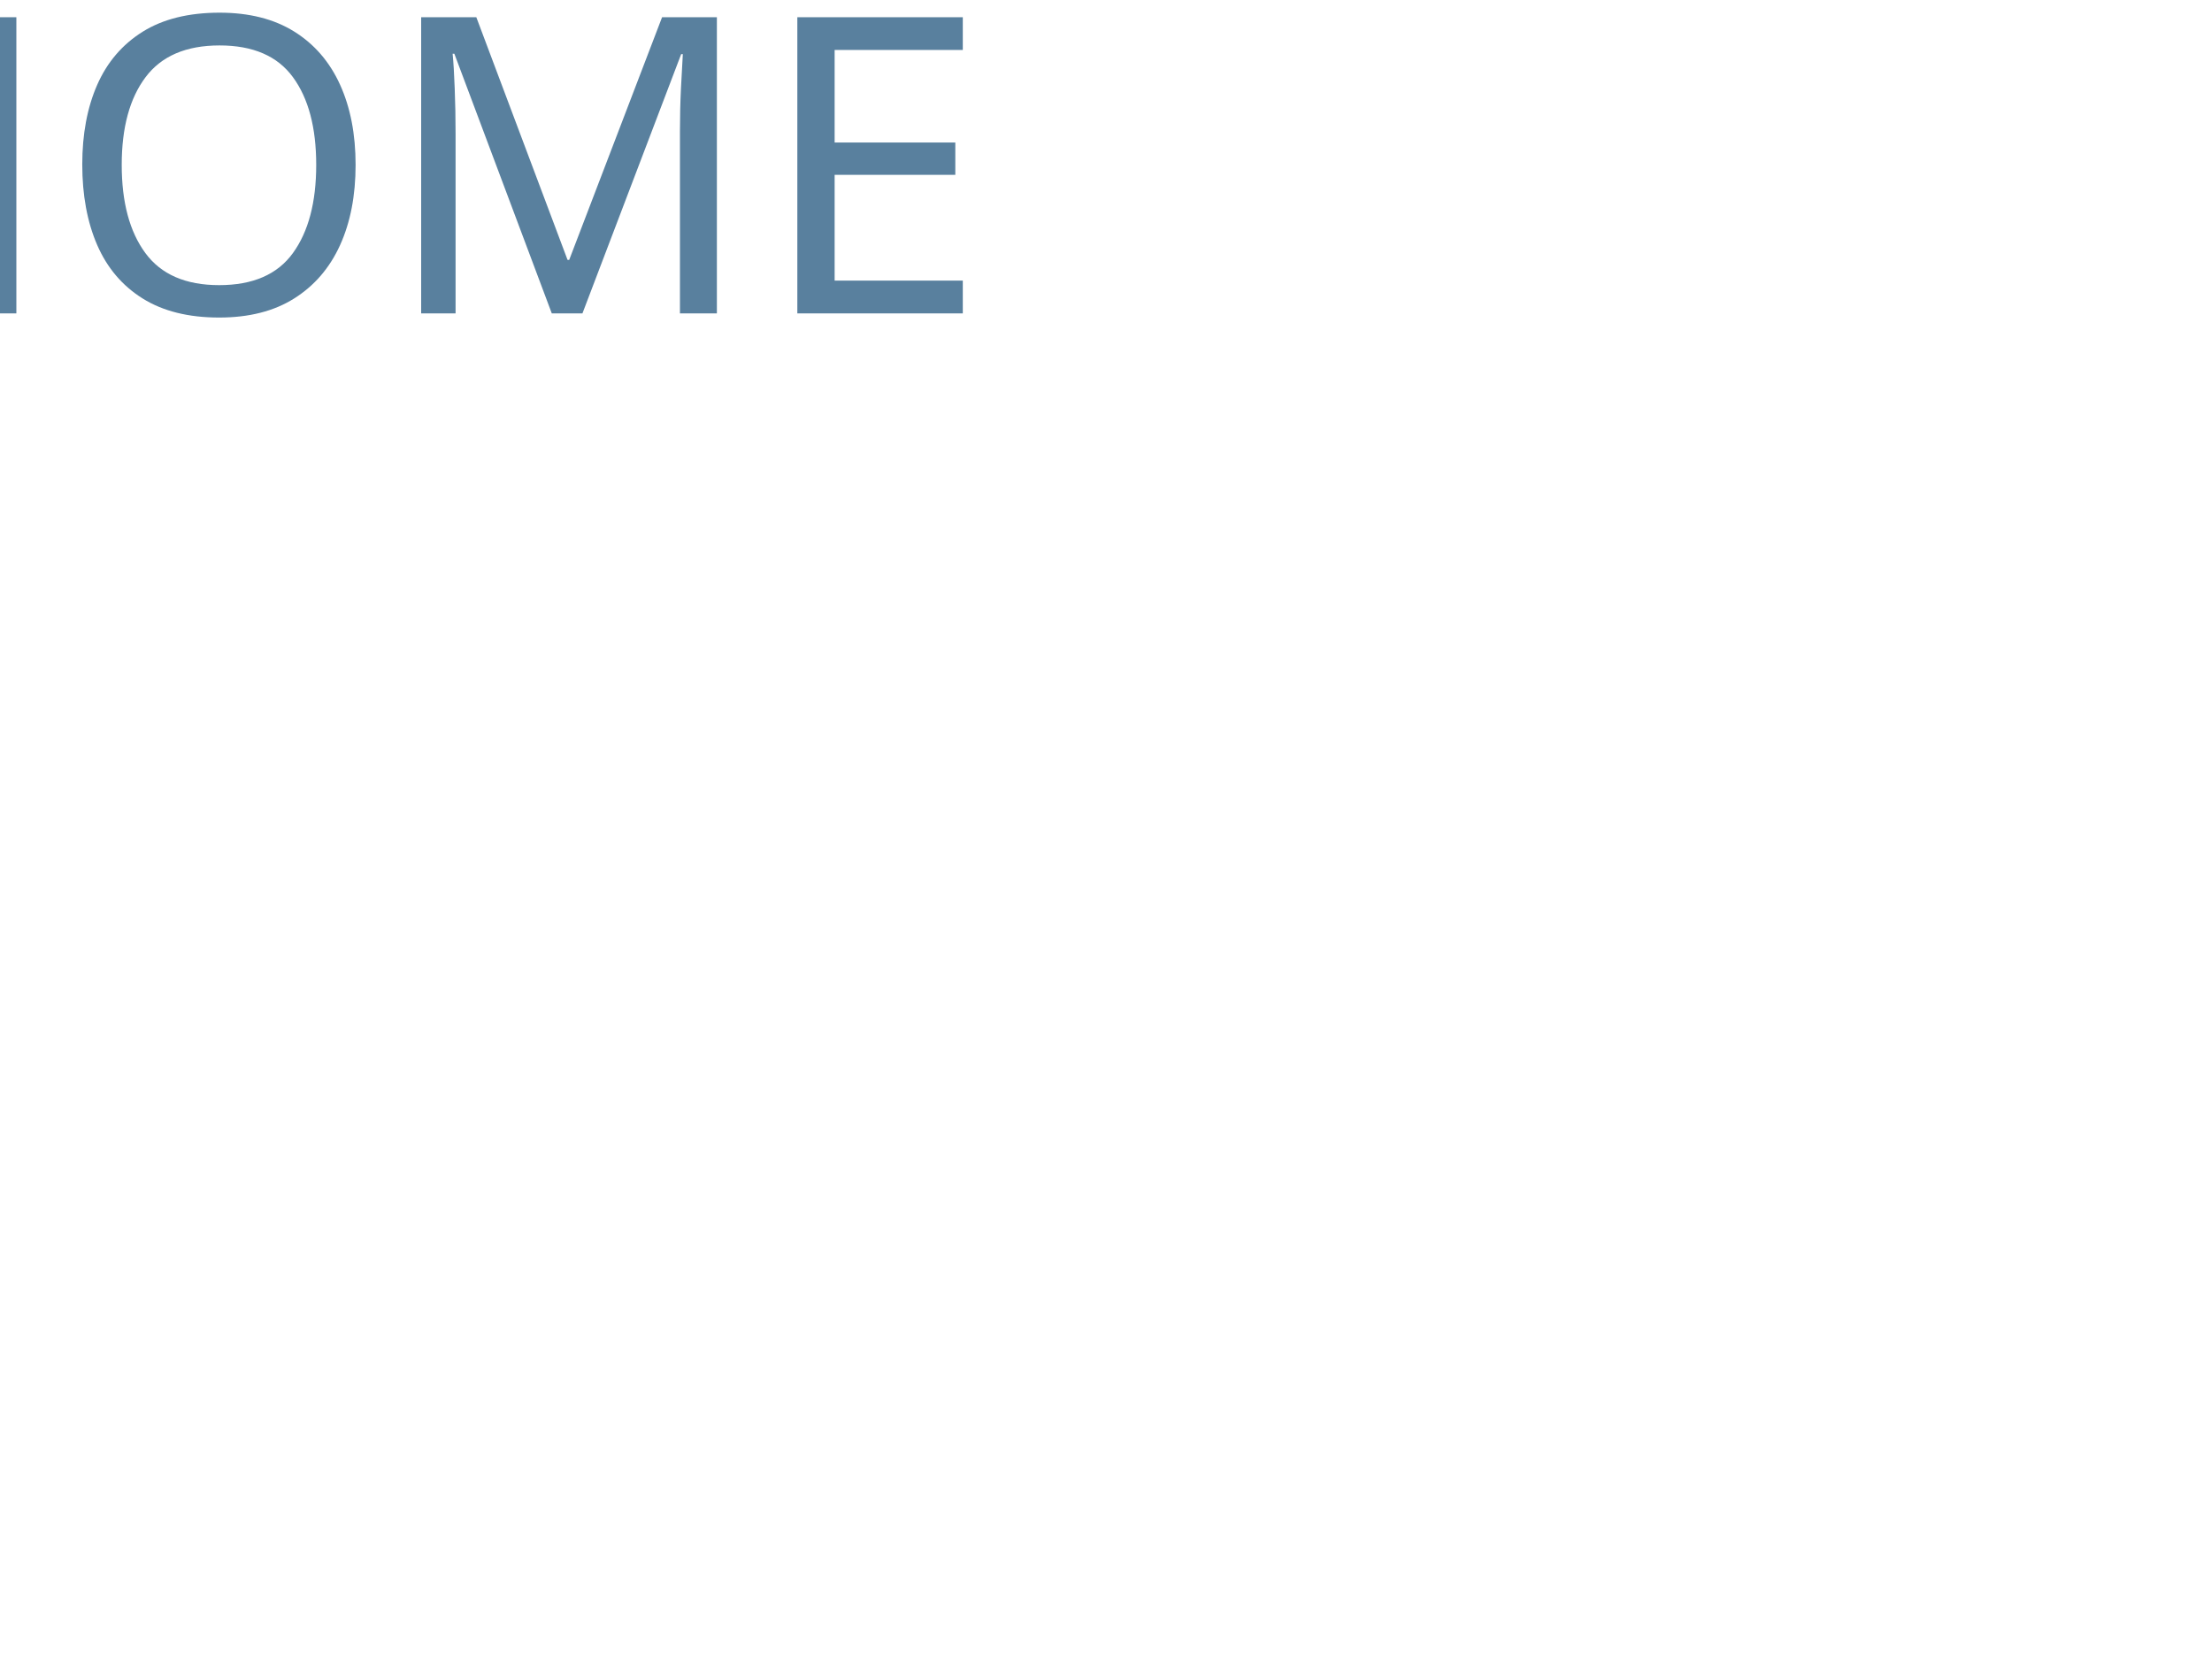
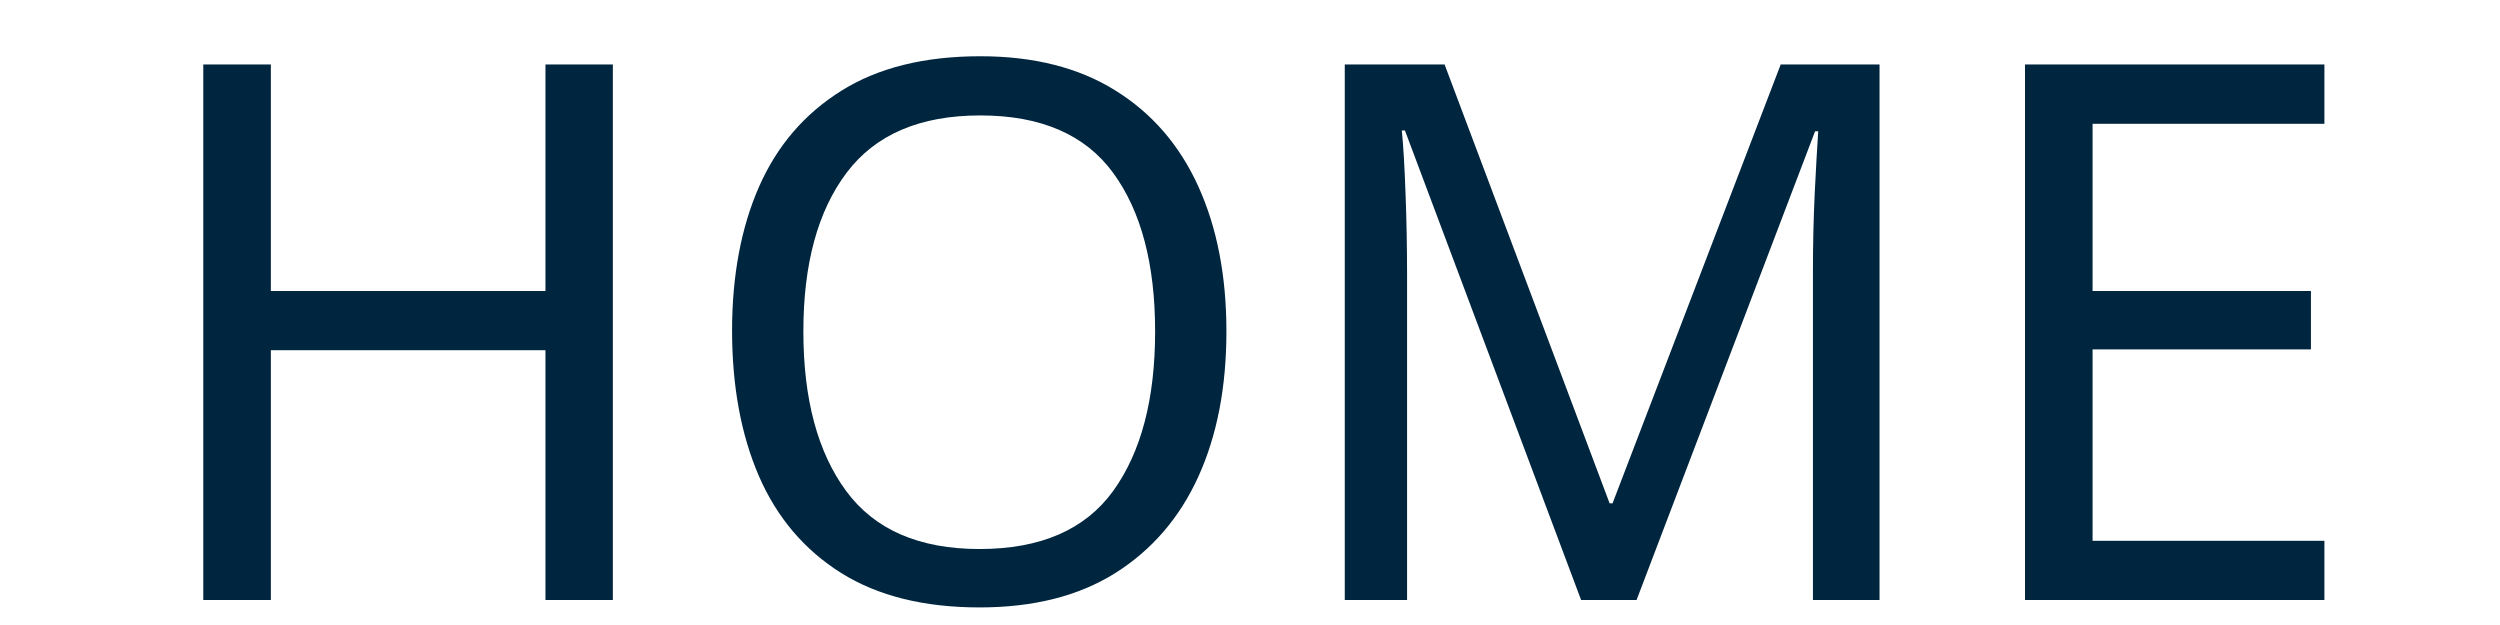
- <svg xmlns="http://www.w3.org/2000/svg" height="360px" style="zoom: 1;" cursor="crosshair" id="svg_document" width="480px" baseProfile="full" version="1.1" preserveAspectRatio="xMidYMid meet" viewBox="0 0 480 360">
+ <svg xmlns="http://www.w3.org/2000/svg" version="1.1" baseProfile="full" width="200px" height="50px" viewBox="0 0 200 50" preserveAspectRatio="xMidYMid meet" id="svg_document" style="zoom: 1;">
  <defs id="svg_document_defs" />
-   <g id="main_group">
-     <text stroke="none" style="outline-style: none;" id="text1" stroke-width="1px" x="423px" text-rendering="geometricPrecision" font-family="Helvetica" fill="#000000" font-size="32px" y="272px" transform="" text-anchor="middle" />
-   </g>
-   <text stroke="none" style="outline-style: none;" id="text3" stroke-width="1px" x="80px" text-rendering="geometricPrecision" font-family="Futura-CondensedMedium" y="68px" fill="#59809E" font-size="90px" transform="" text-anchor="middle">HOME</text>
-   <g id="g1">RBA</g>
+   <g id="main_group" />
+   <text stroke="none" style="outline-style: none;" id="text3" stroke-width="1px" x="100px" text-rendering="geometricPrecision" font-family="Futura-CondensedMedium" y="48px" fill="#00253E" font-size="60px" transform="" text-anchor="middle">HOME</text>
</svg>
